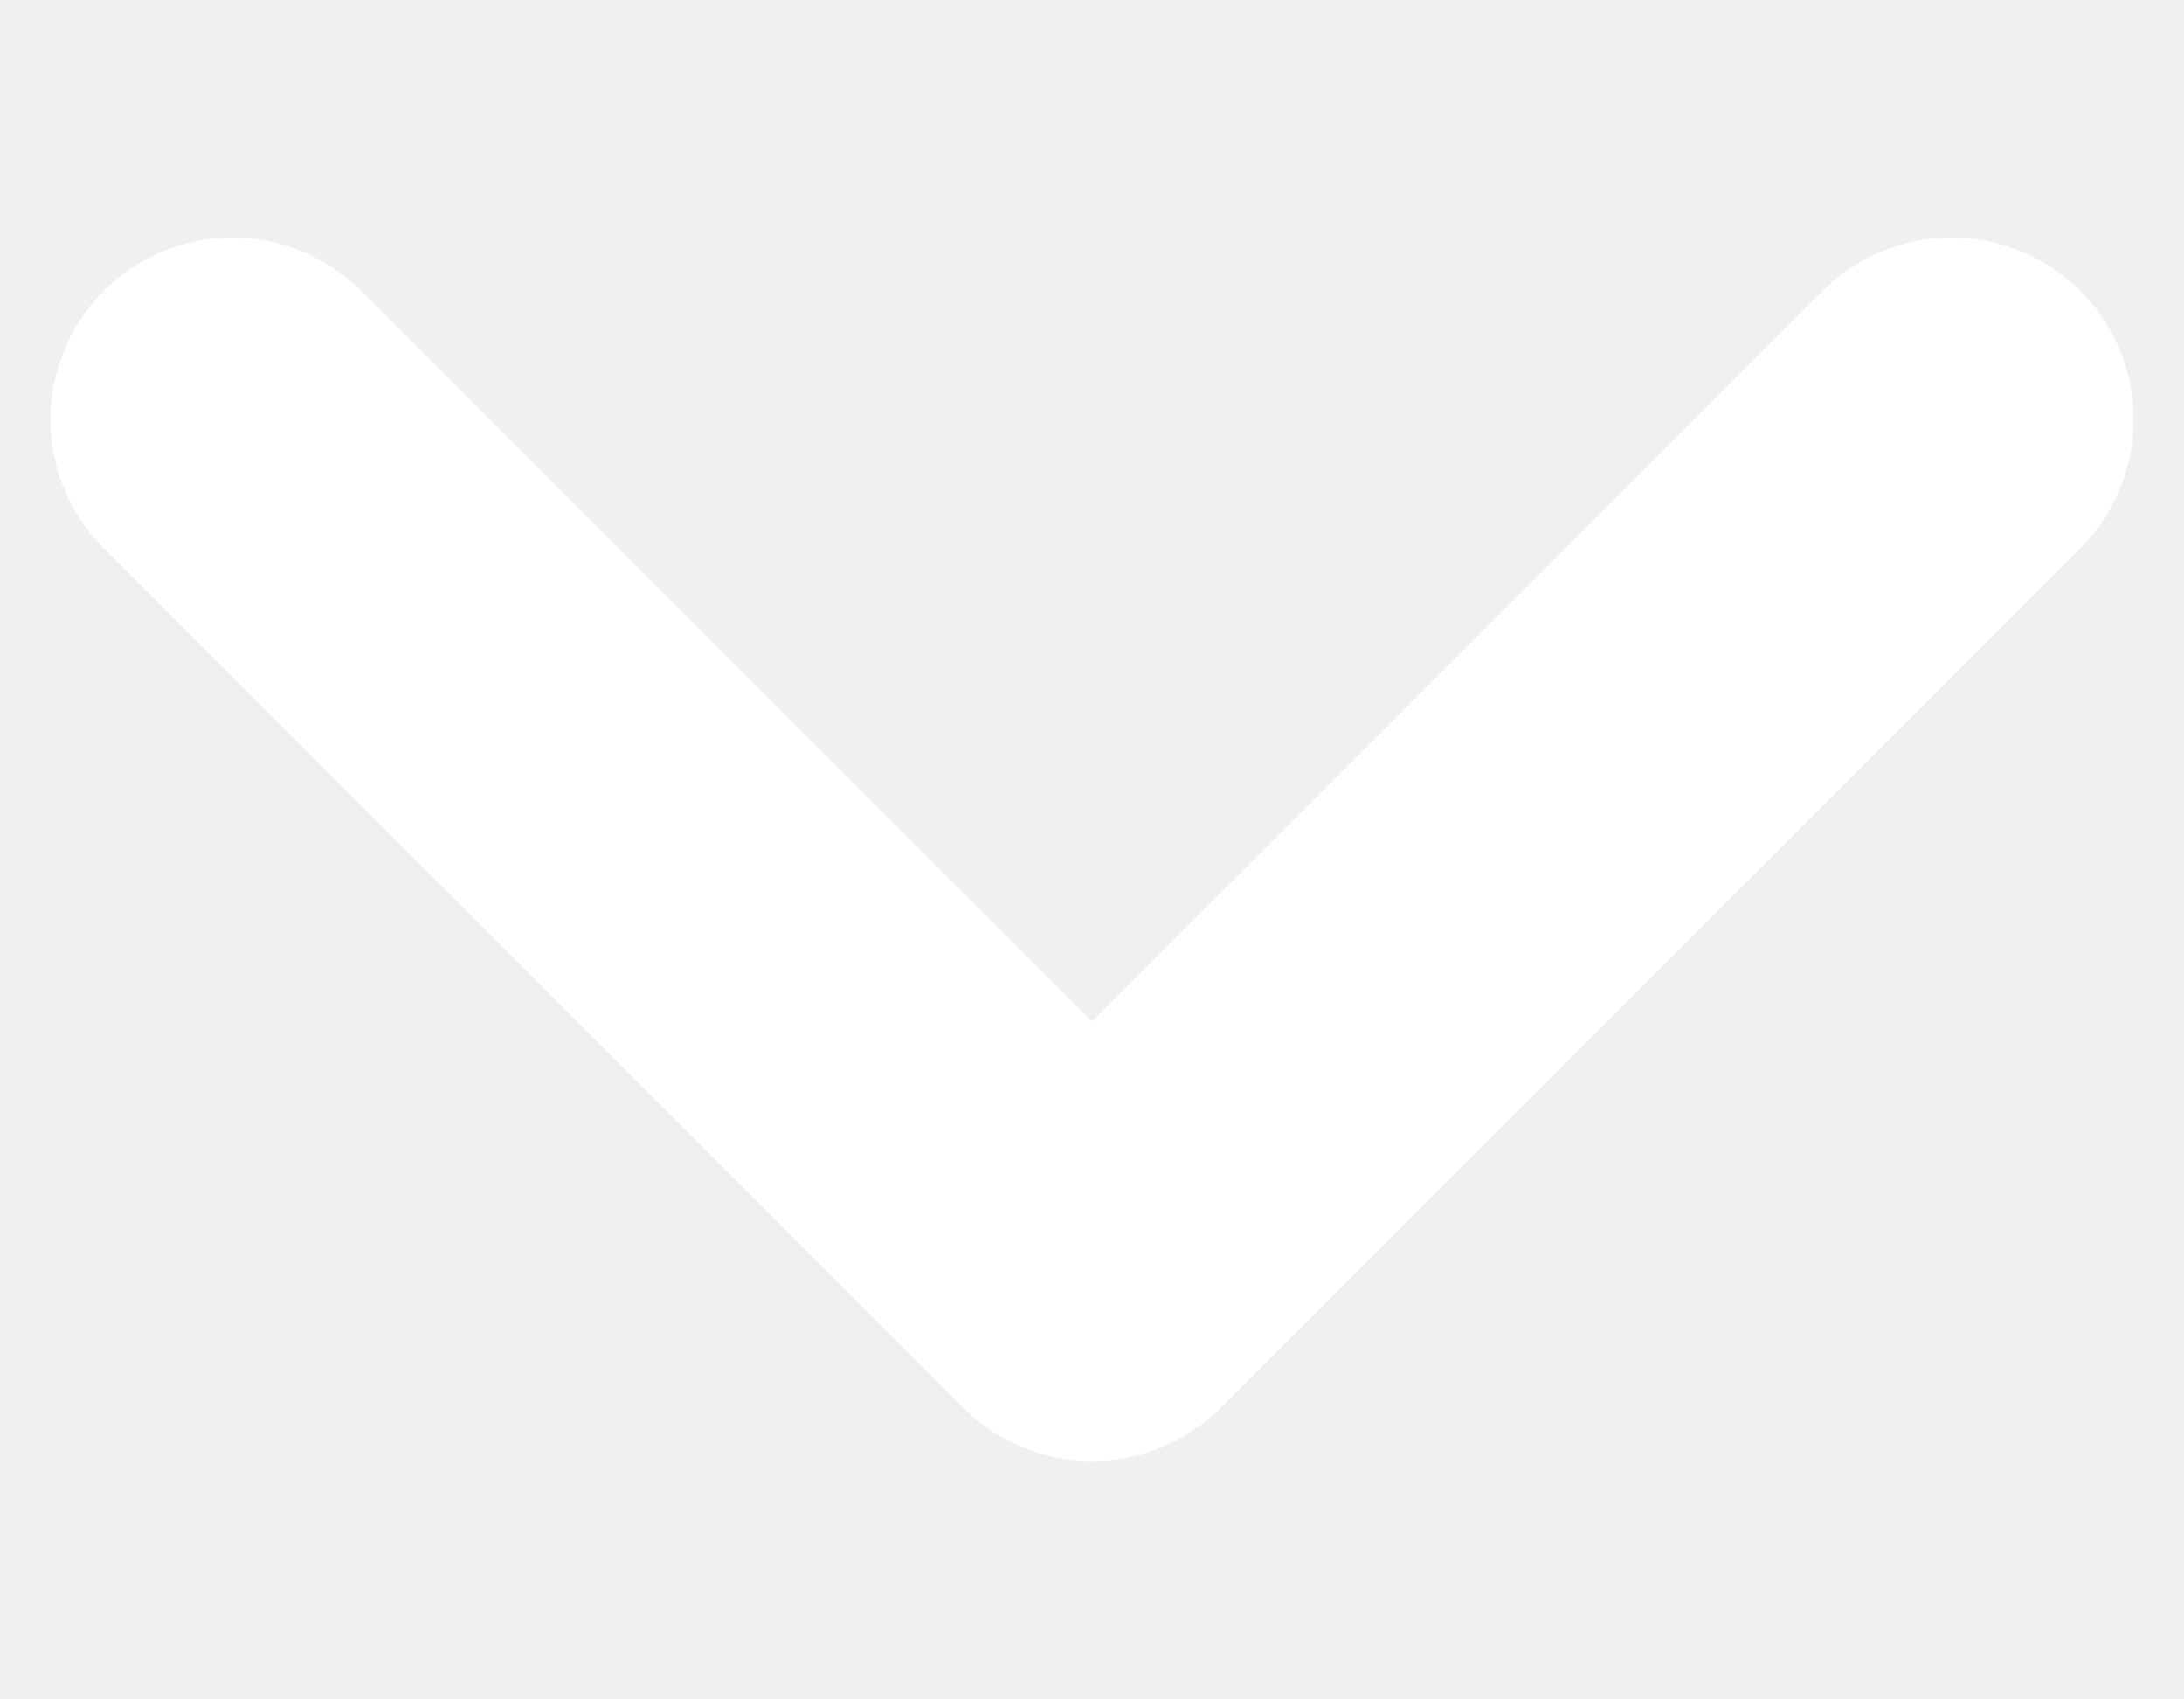
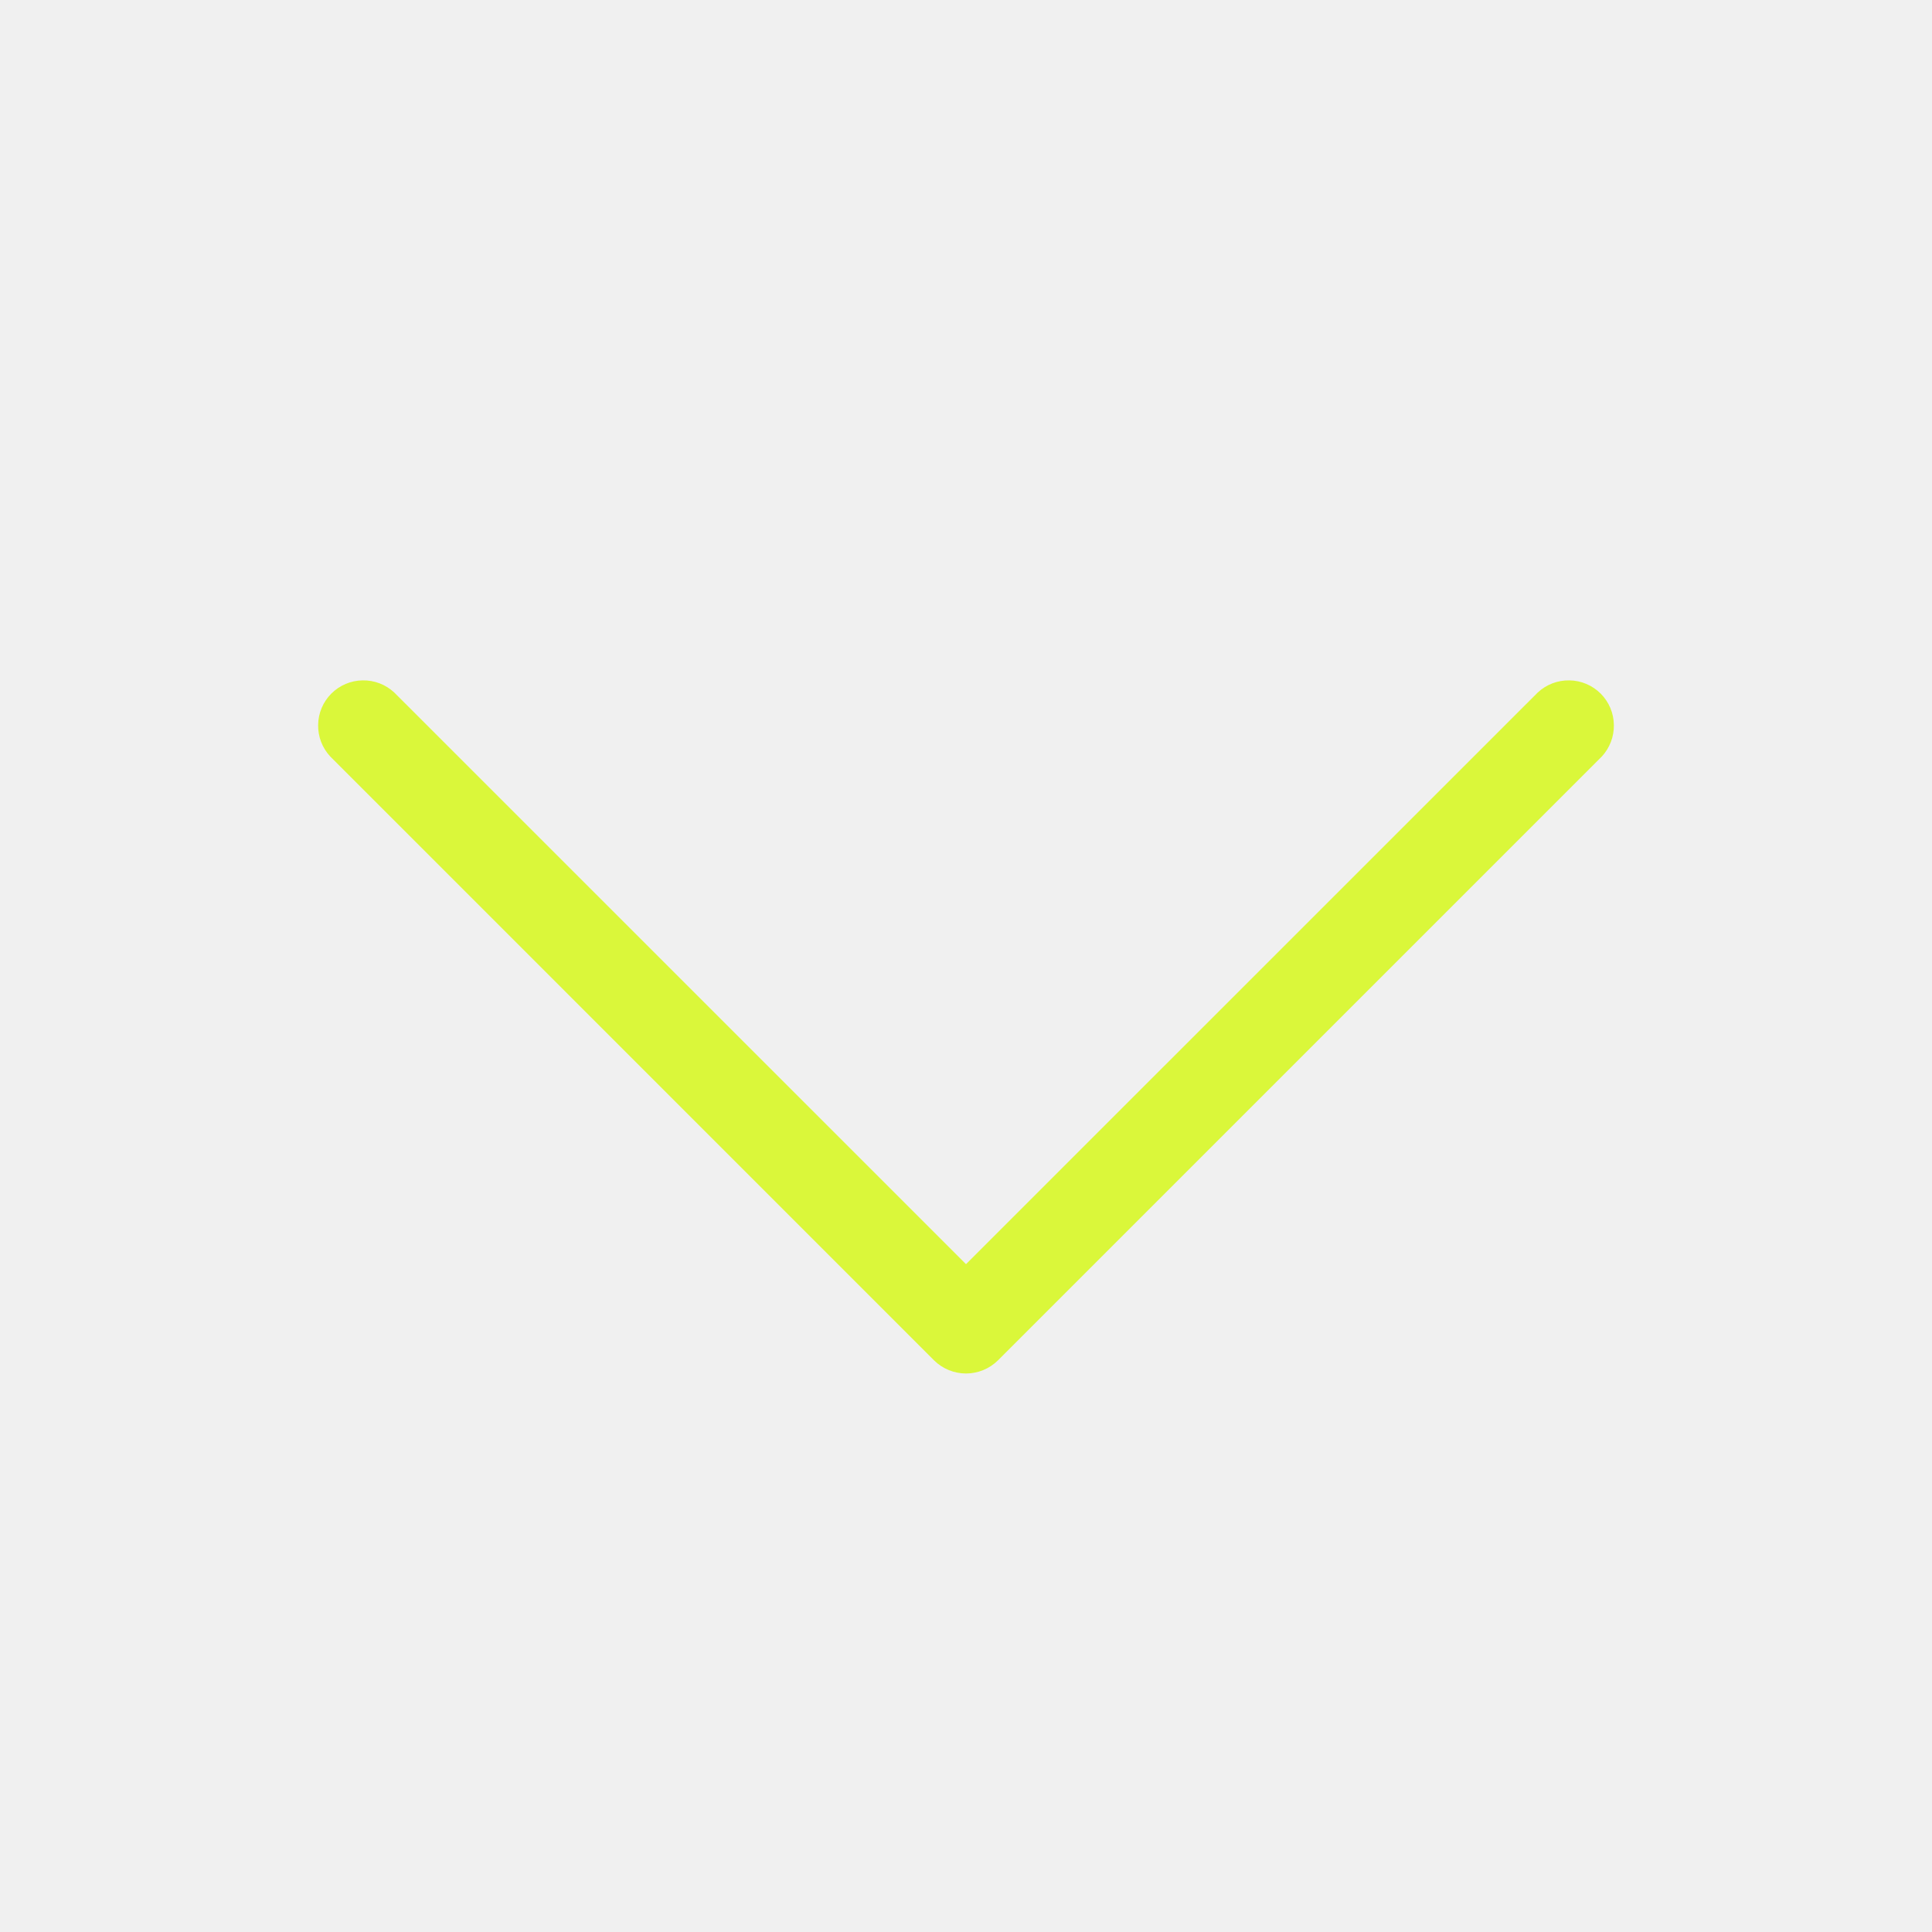
- <svg xmlns="http://www.w3.org/2000/svg" width="9" height="7" viewBox="0 0 9 7" fill="none">
-   <path d="M8.042 1.729L4.5 5.271L0.958 1.729" stroke="#fff" stroke-width="1.5" stroke-linecap="round" stroke-linejoin="round" />
+ <svg xmlns="http://www.w3.org/2000/svg" width="24" height="24" viewBox="0 0 24 24" fill="none">
+   <path d="M19.898 9.398L12.398 16.898C12.292 17.003 12.149 17.062 12 17.062C11.851 17.062 11.708 17.003 11.602 16.898L4.103 9.398C4.003 9.291 3.949 9.15 3.952 9.004C3.954 8.858 4.013 8.719 4.116 8.616C4.219 8.513 4.358 8.454 4.504 8.452C4.65 8.449 4.791 8.503 4.898 8.603L12 15.704L19.102 8.603C19.209 8.503 19.35 8.449 19.496 8.452C19.642 8.454 19.781 8.513 19.884 8.616C19.987 8.719 20.046 8.858 20.048 9.004C20.051 9.15 19.997 9.291 19.898 9.398Z" fill="#DAF73A" />
</svg>
